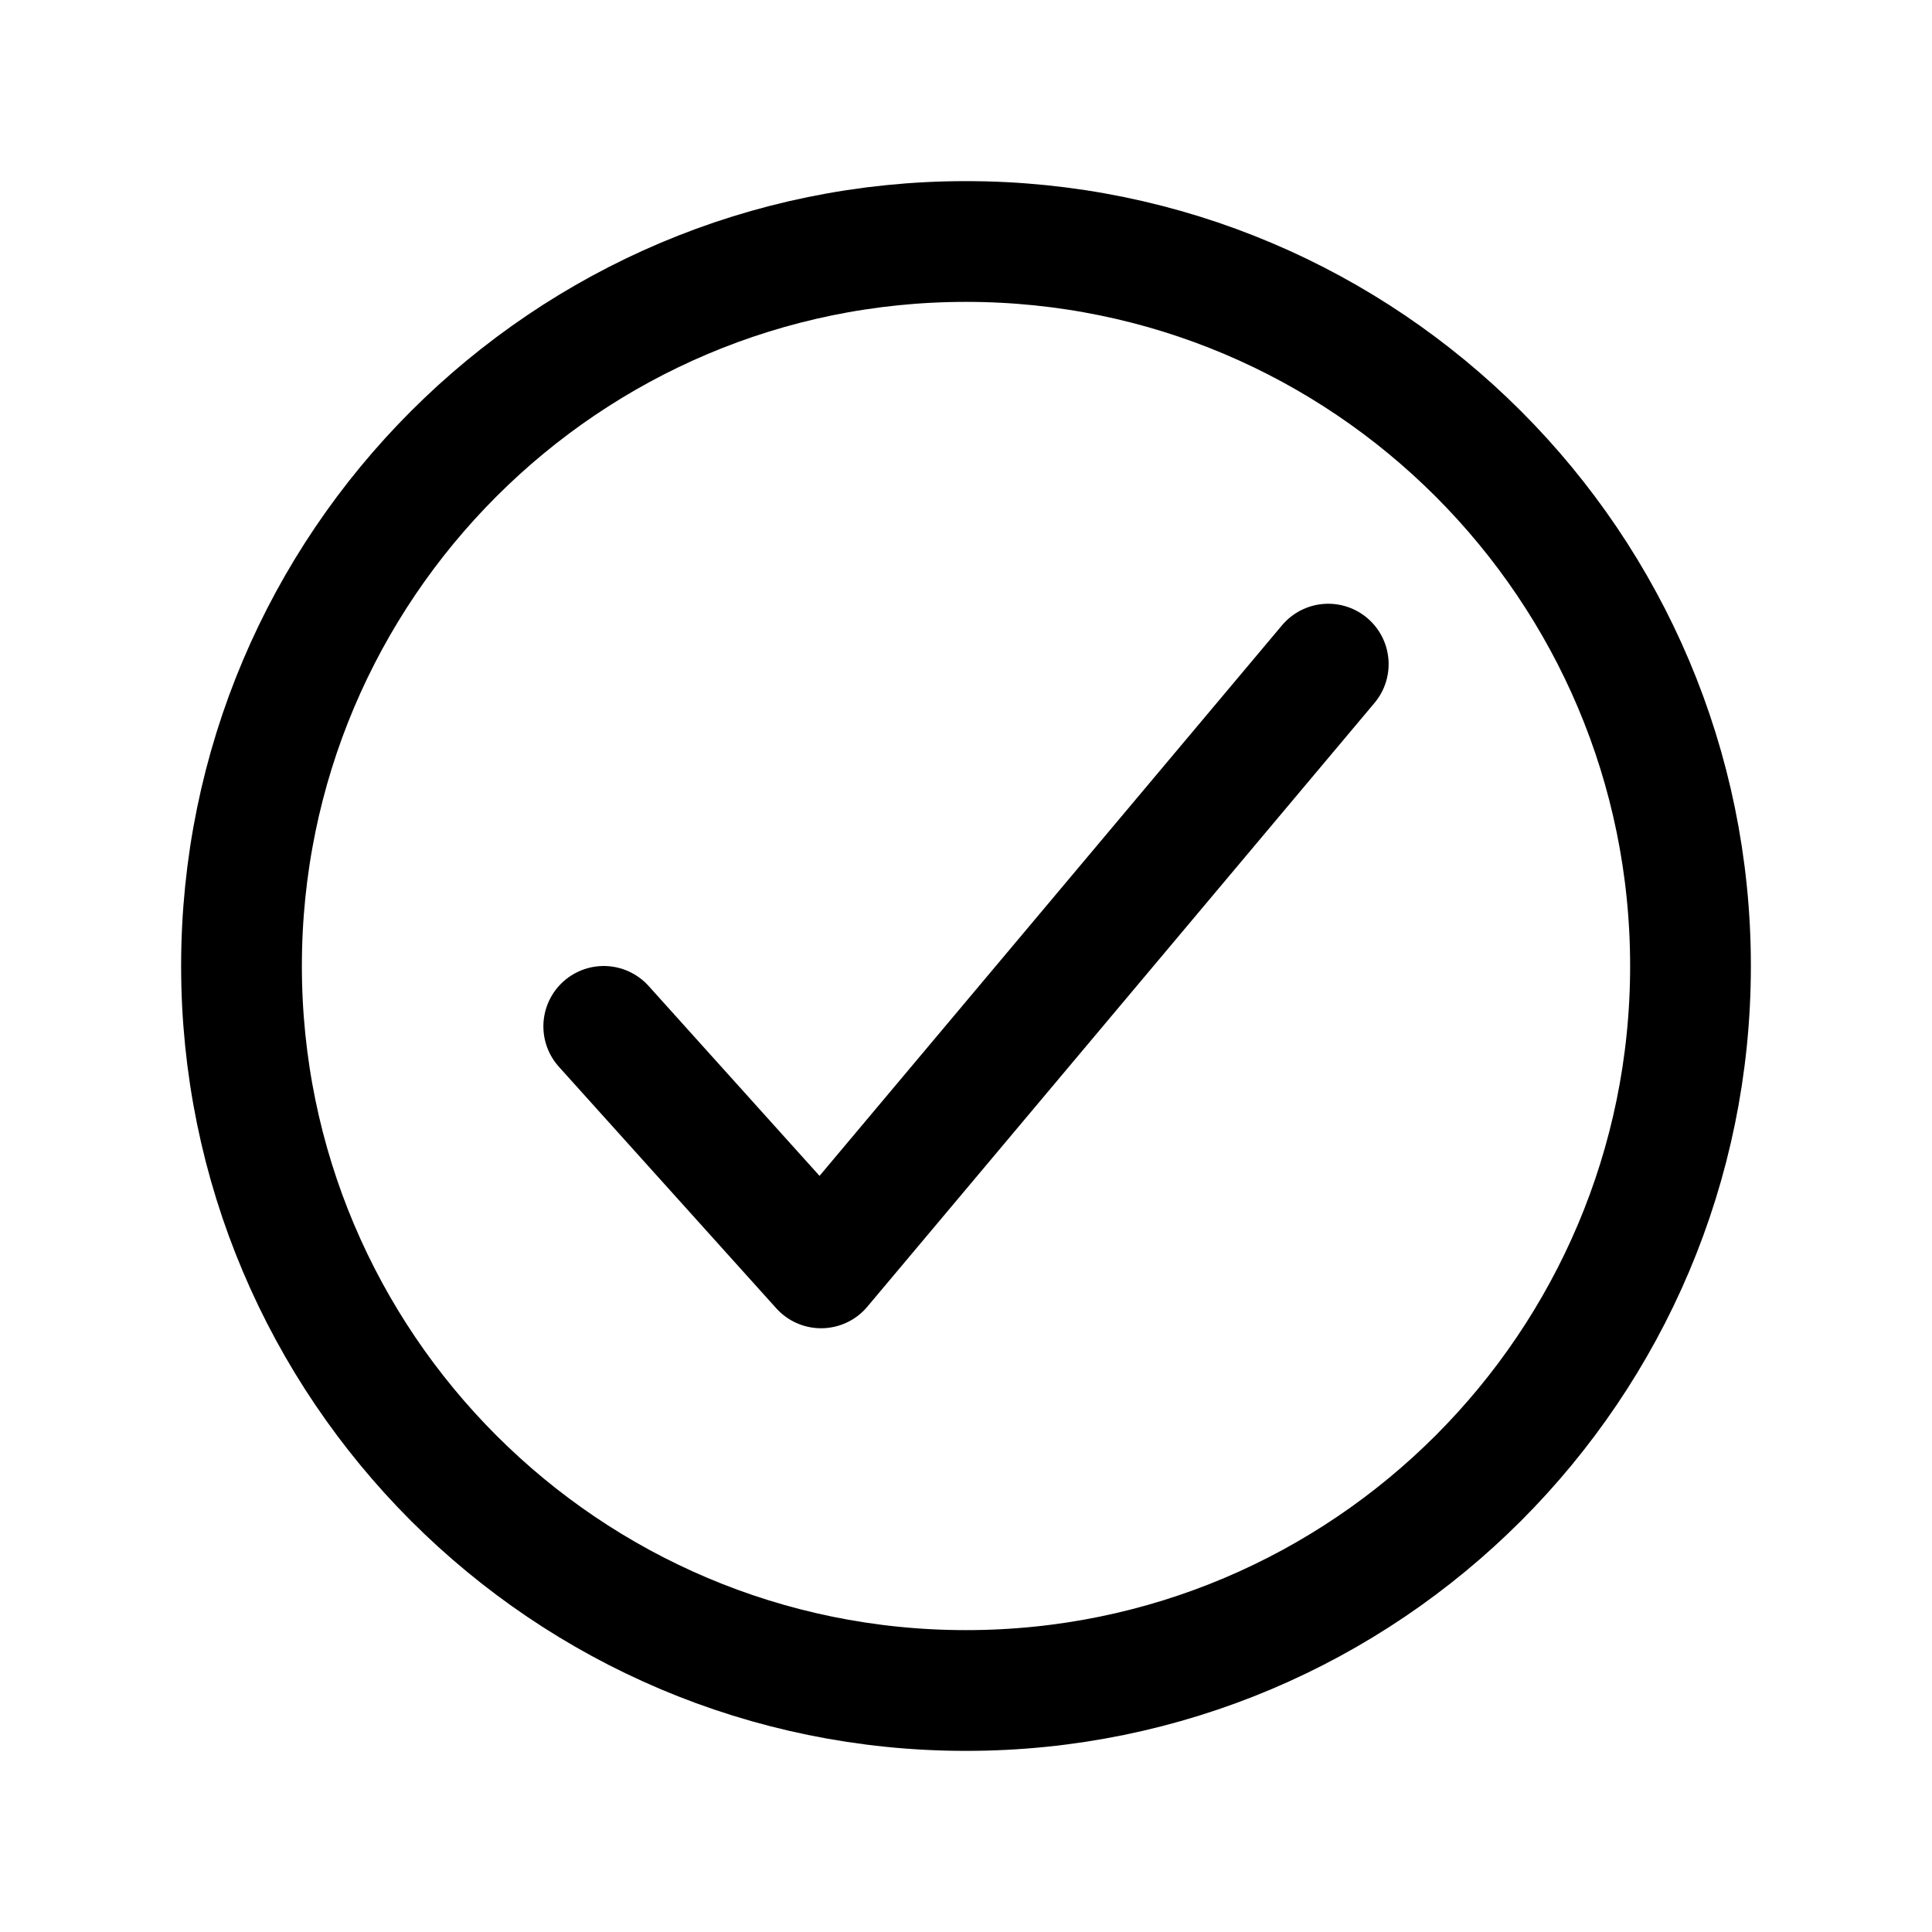
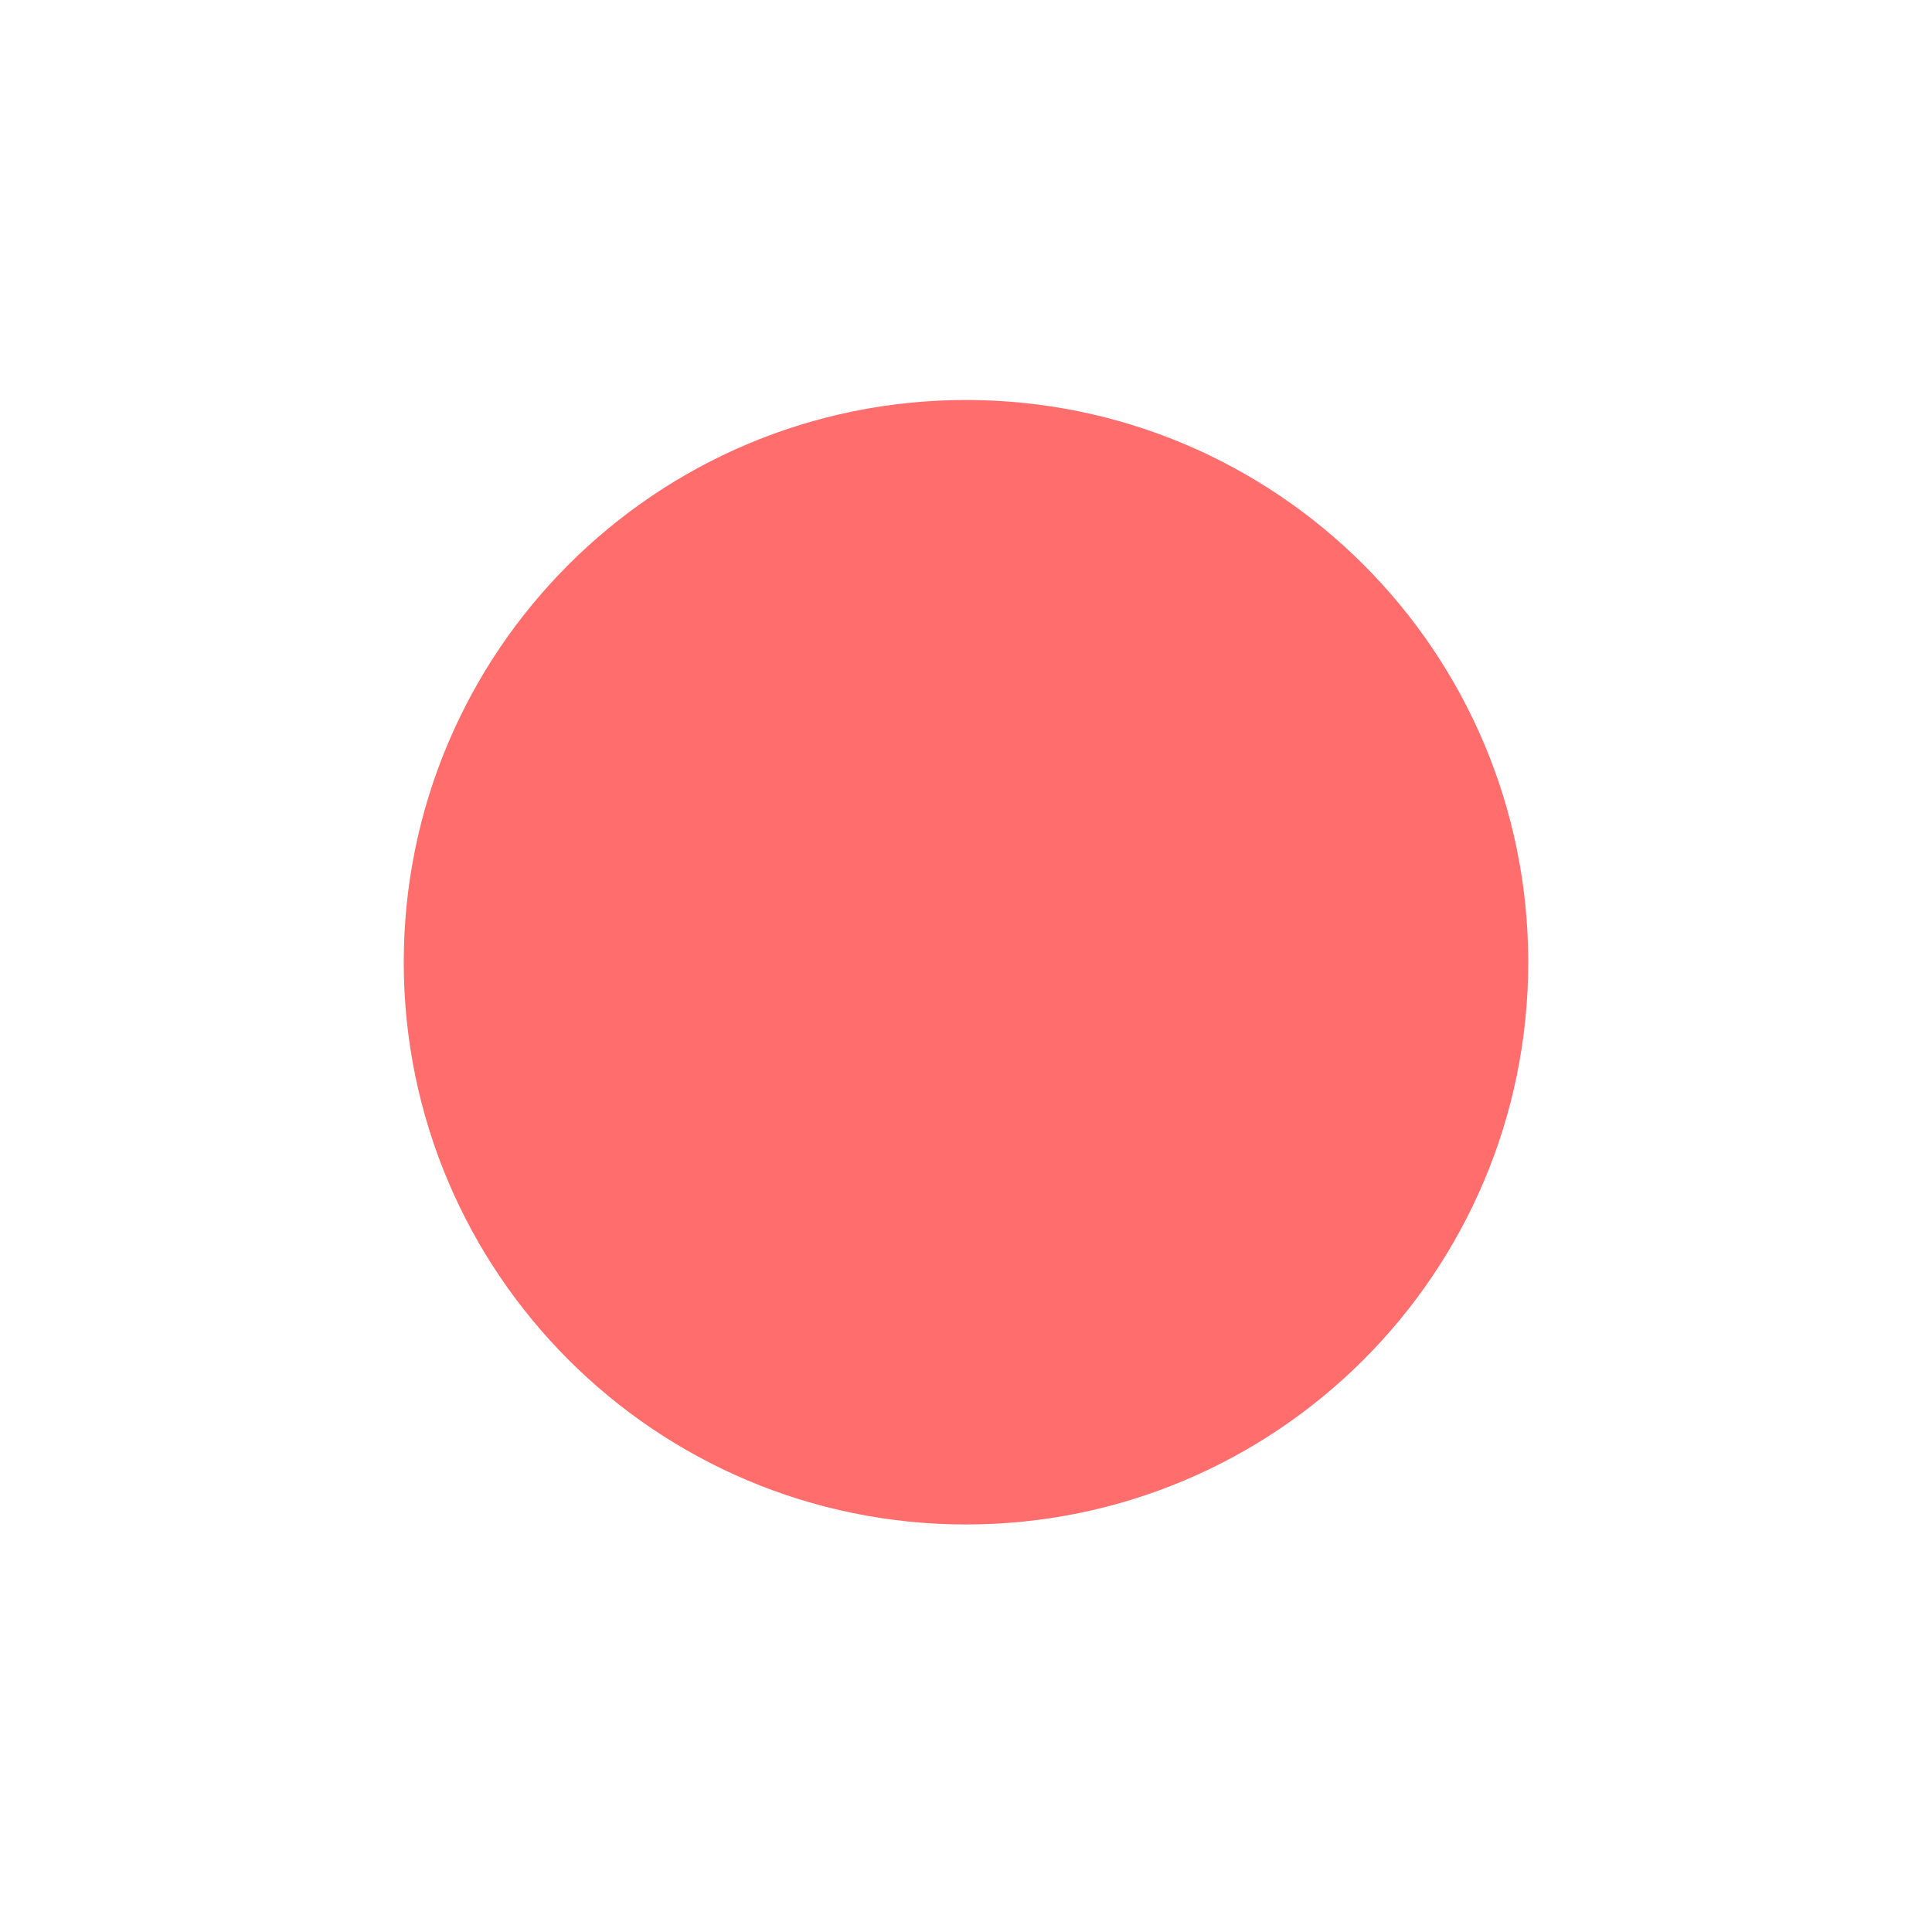
- <svg xmlns="http://www.w3.org/2000/svg" class="ionicon" viewBox="0 0 512 512">
-   <path d="M448 256c0-106-86-192-192-192S64 150 64 256s86 192 192 192 192-86 192-192z" fill="none" stroke="currentColor" stroke-miterlimit="10" stroke-width="32" />
-   <path fill="none" stroke="currentColor" stroke-linecap="round" stroke-linejoin="round" stroke-width="32" d="M352 176L217.6 336 160 272" />
+ <svg xmlns="http://www.w3.org/2000/svg" version="1.1" id="Layer_1" x="0px" y="0px" viewBox="0 0 512 512" style="enable-background:new 0 0 512 512;" xml:space="preserve">
+   <style type="text/css">
+ 	.st0{fill:#FF6D6D;stroke:#FF6D6D;stroke-width:60;stroke-miterlimit:10;}
+ </style>
+   <path class="st0" d="M375,255c0-65.7-53.3-119-119-119s-119,53.3-119,119s53.3,119,119,119S375,320.7,375,255z" />
</svg>
